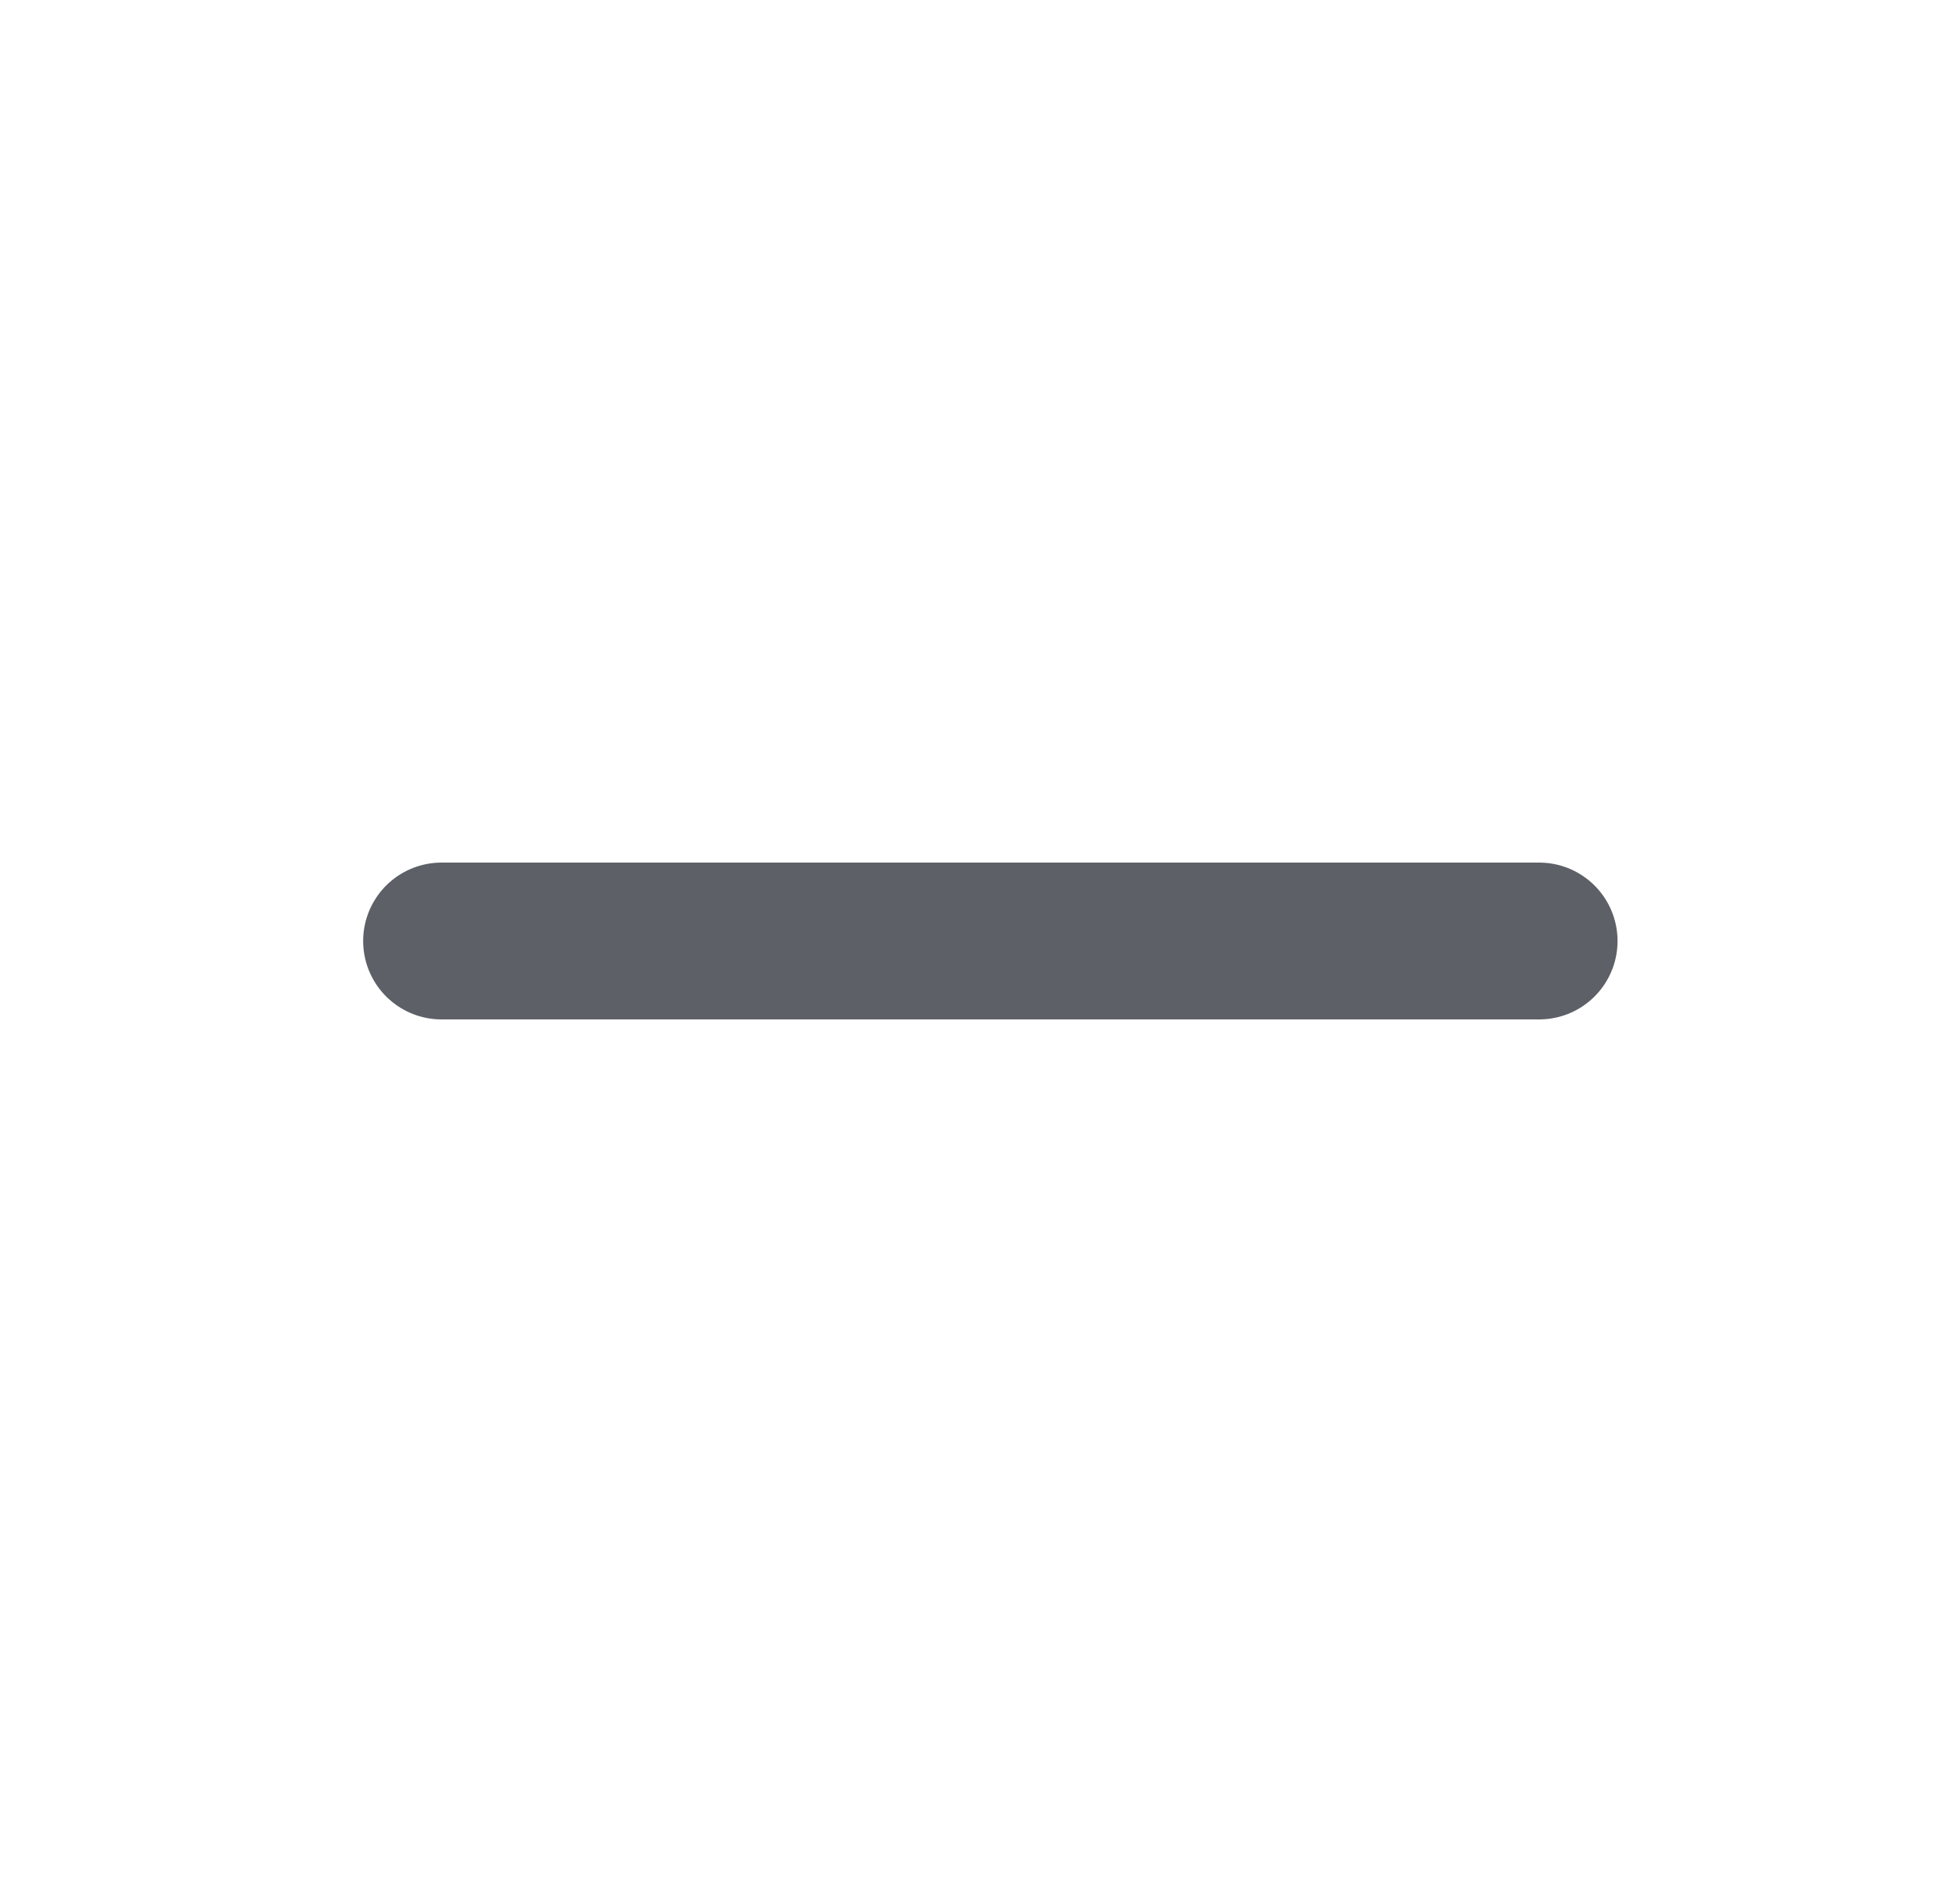
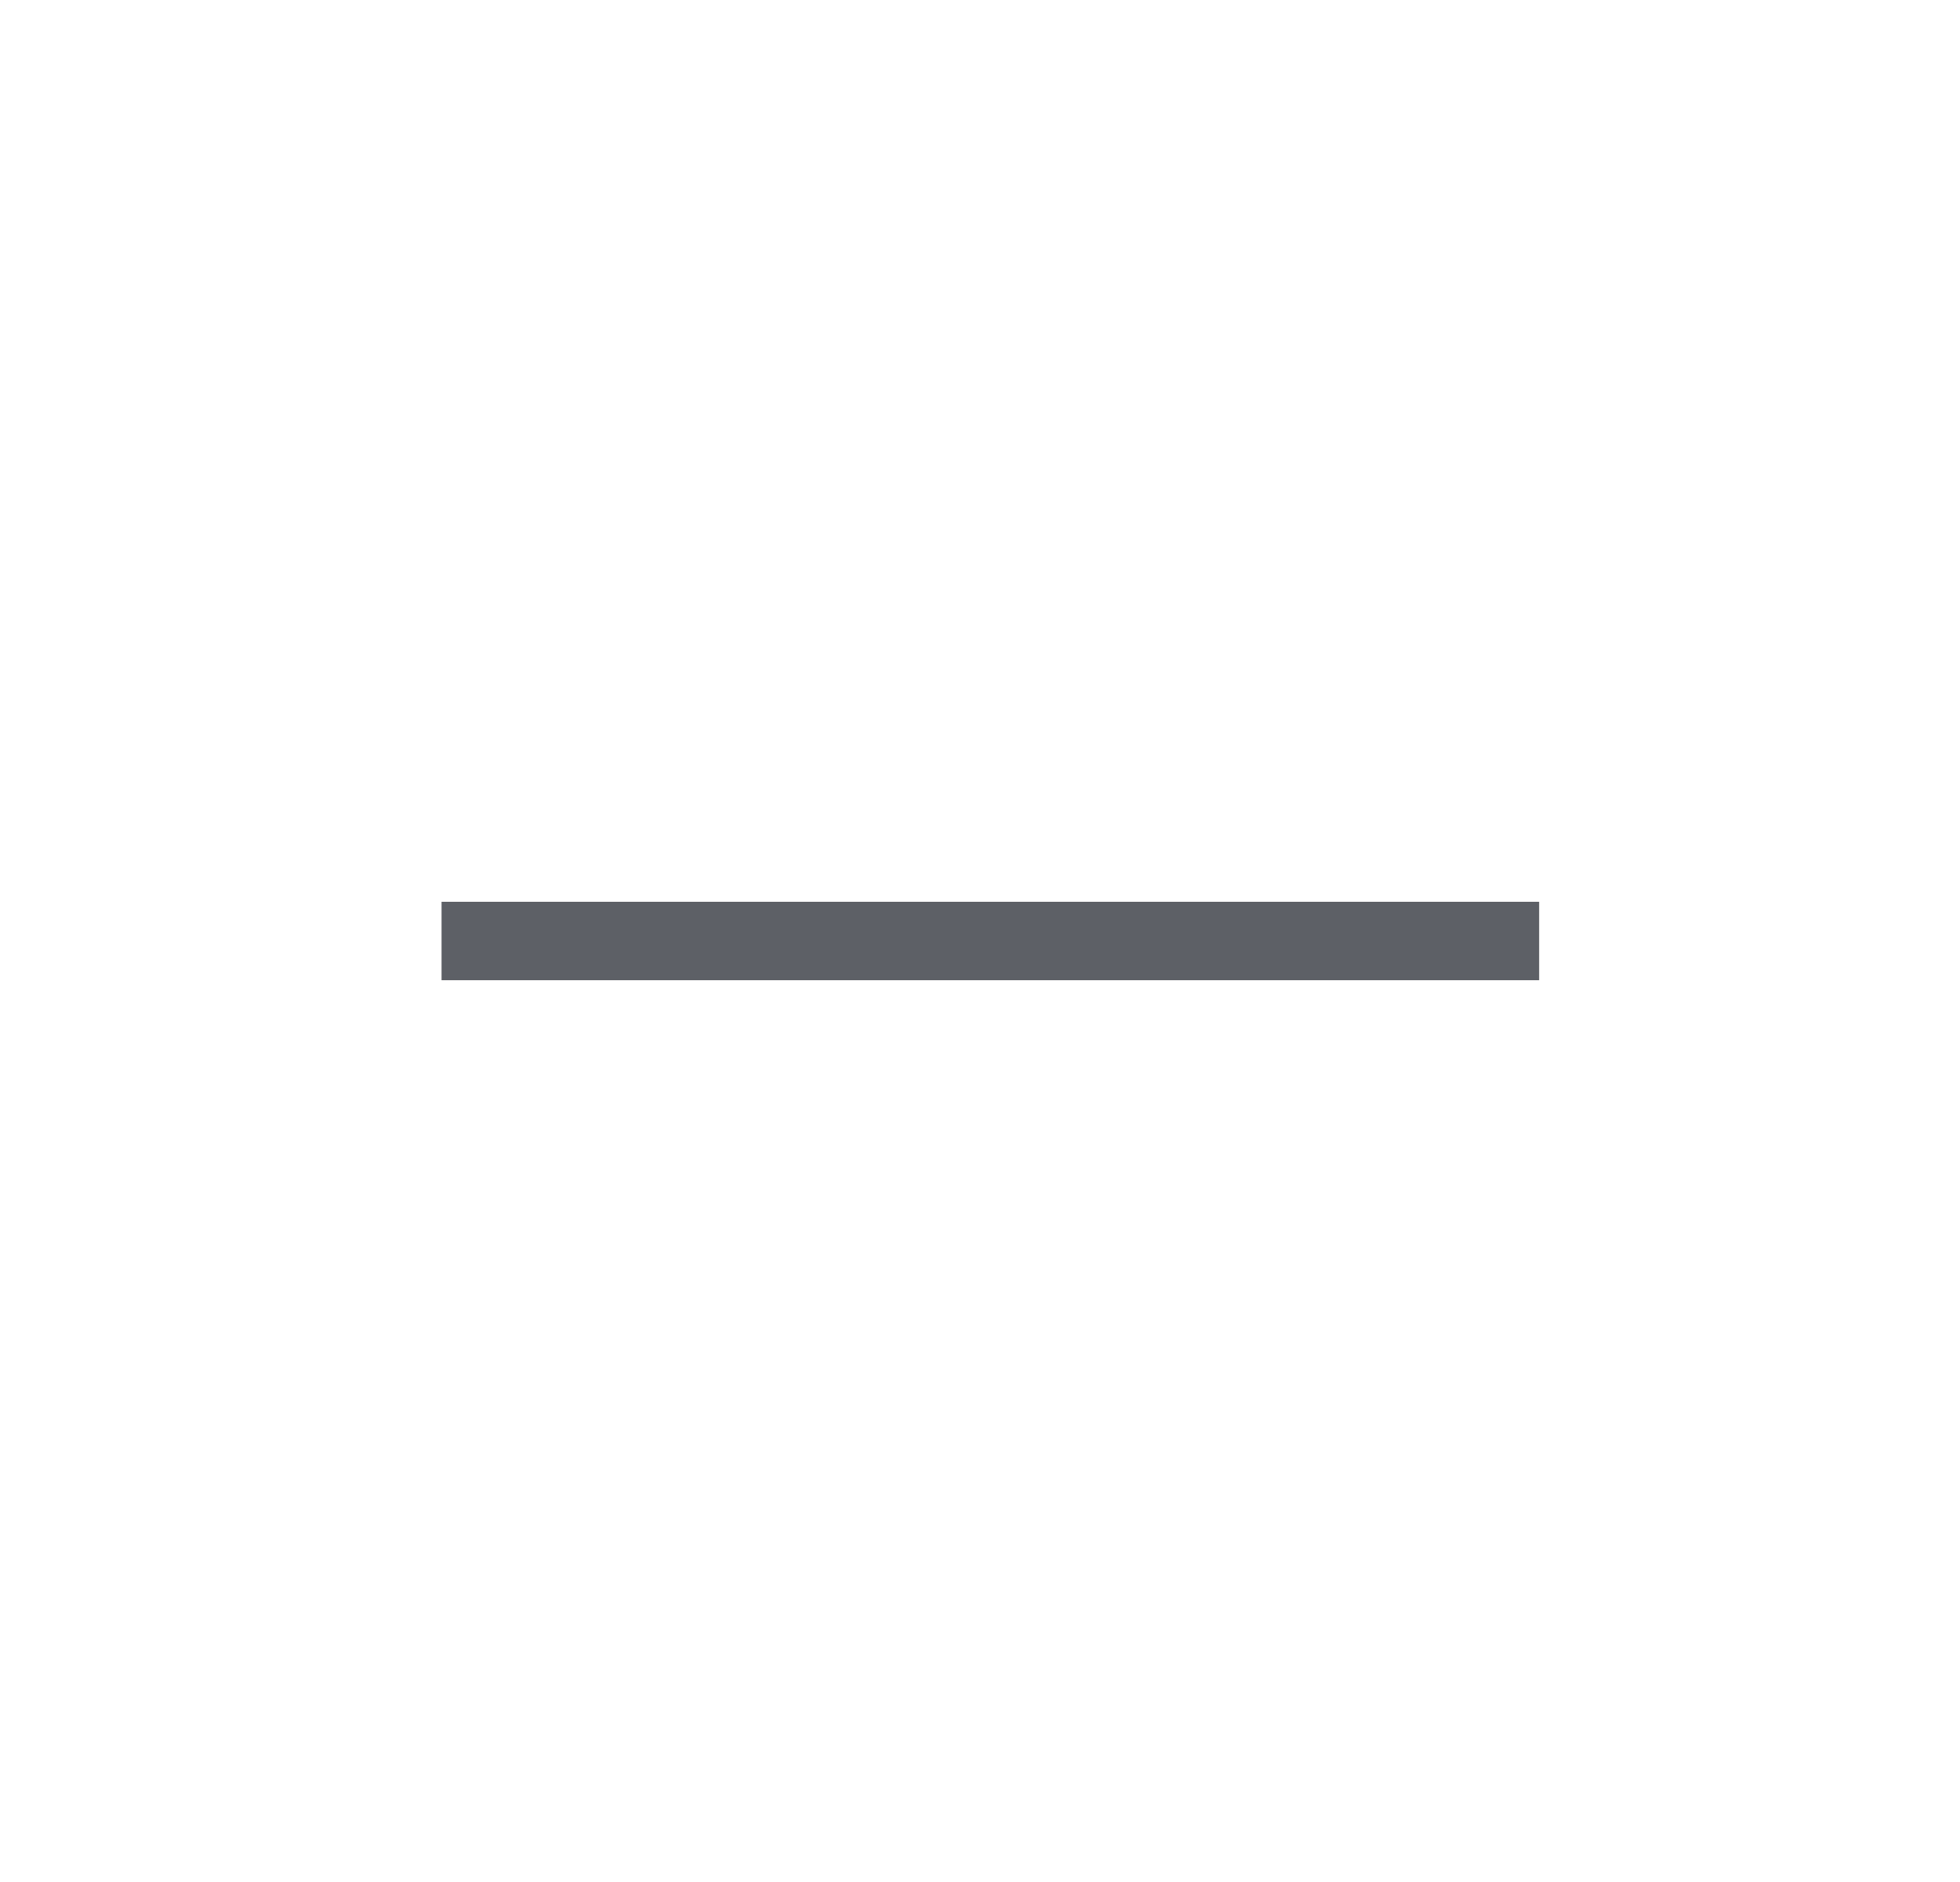
<svg xmlns="http://www.w3.org/2000/svg" width="25" height="24" viewBox="0 0 25 24" fill="none">
-   <path d="M5.632 12H19.632" stroke="#5D6066" stroke-width="2" stroke-linecap="round" stroke-linejoin="round" />
+   <path d="M5.632 12H19.632" stroke="#5D6066" strokeWidth="2" strokeLinecap="round" strokeLinejoin="round" />
</svg>
